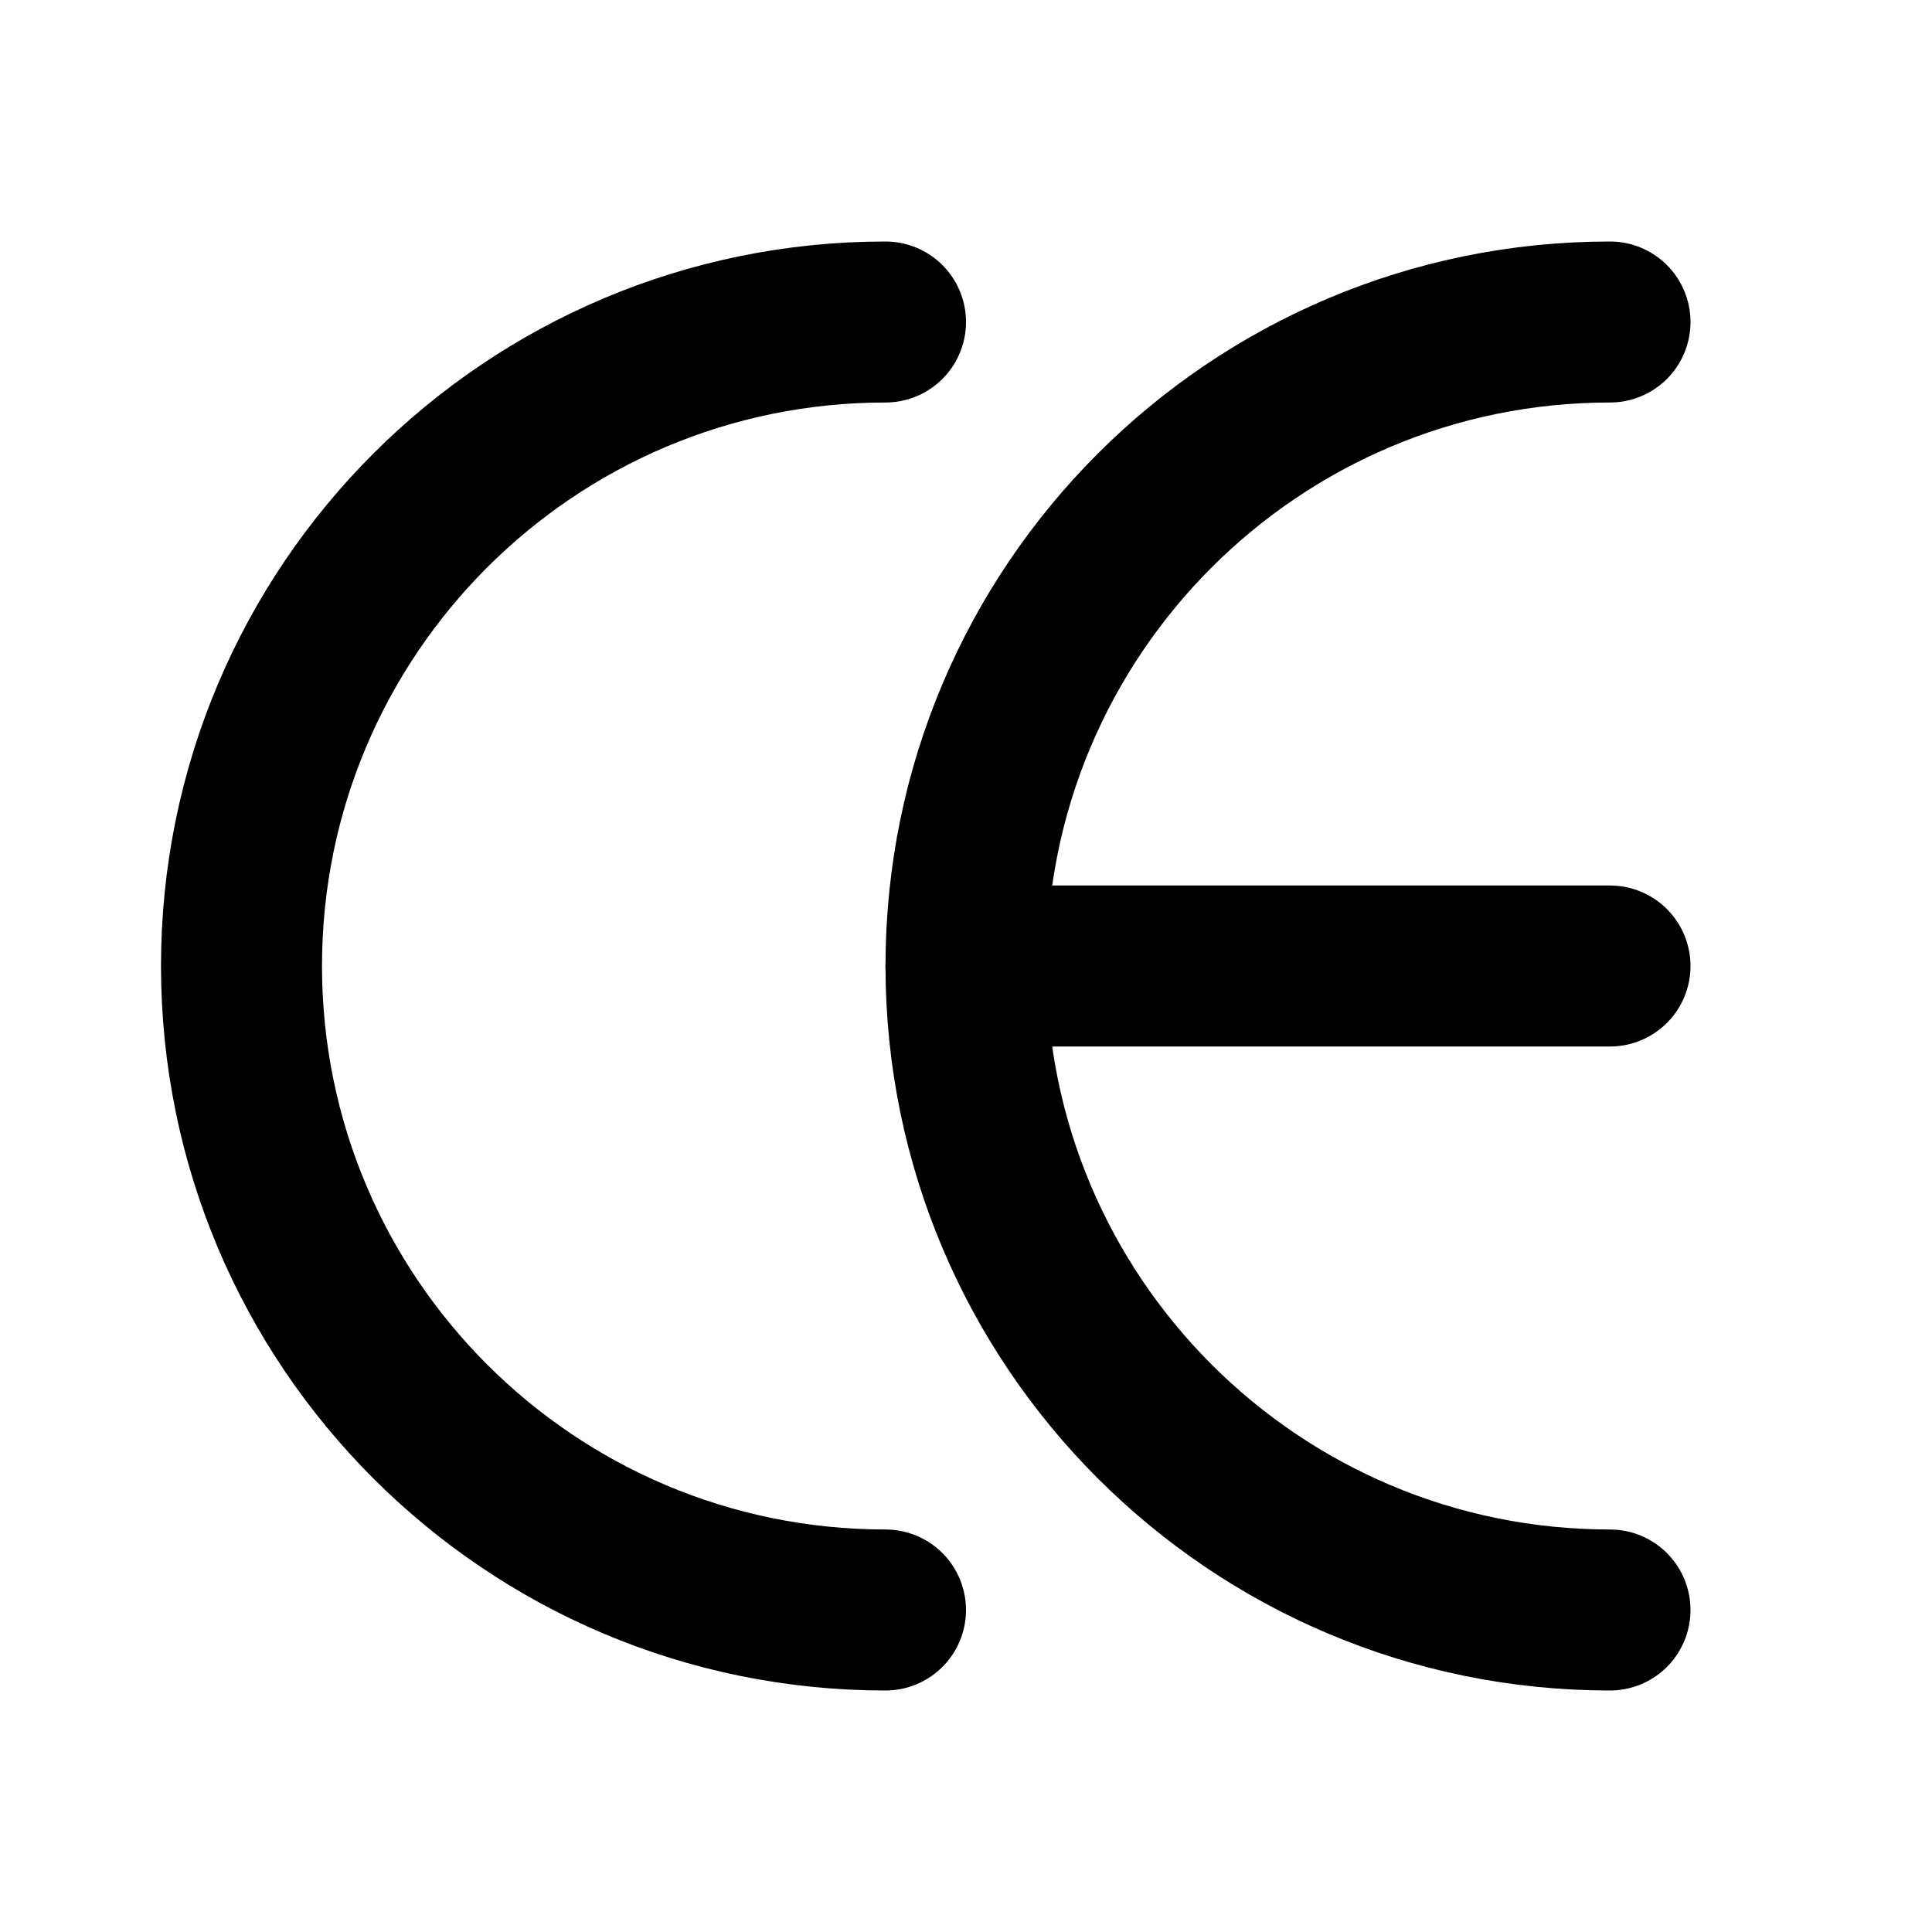
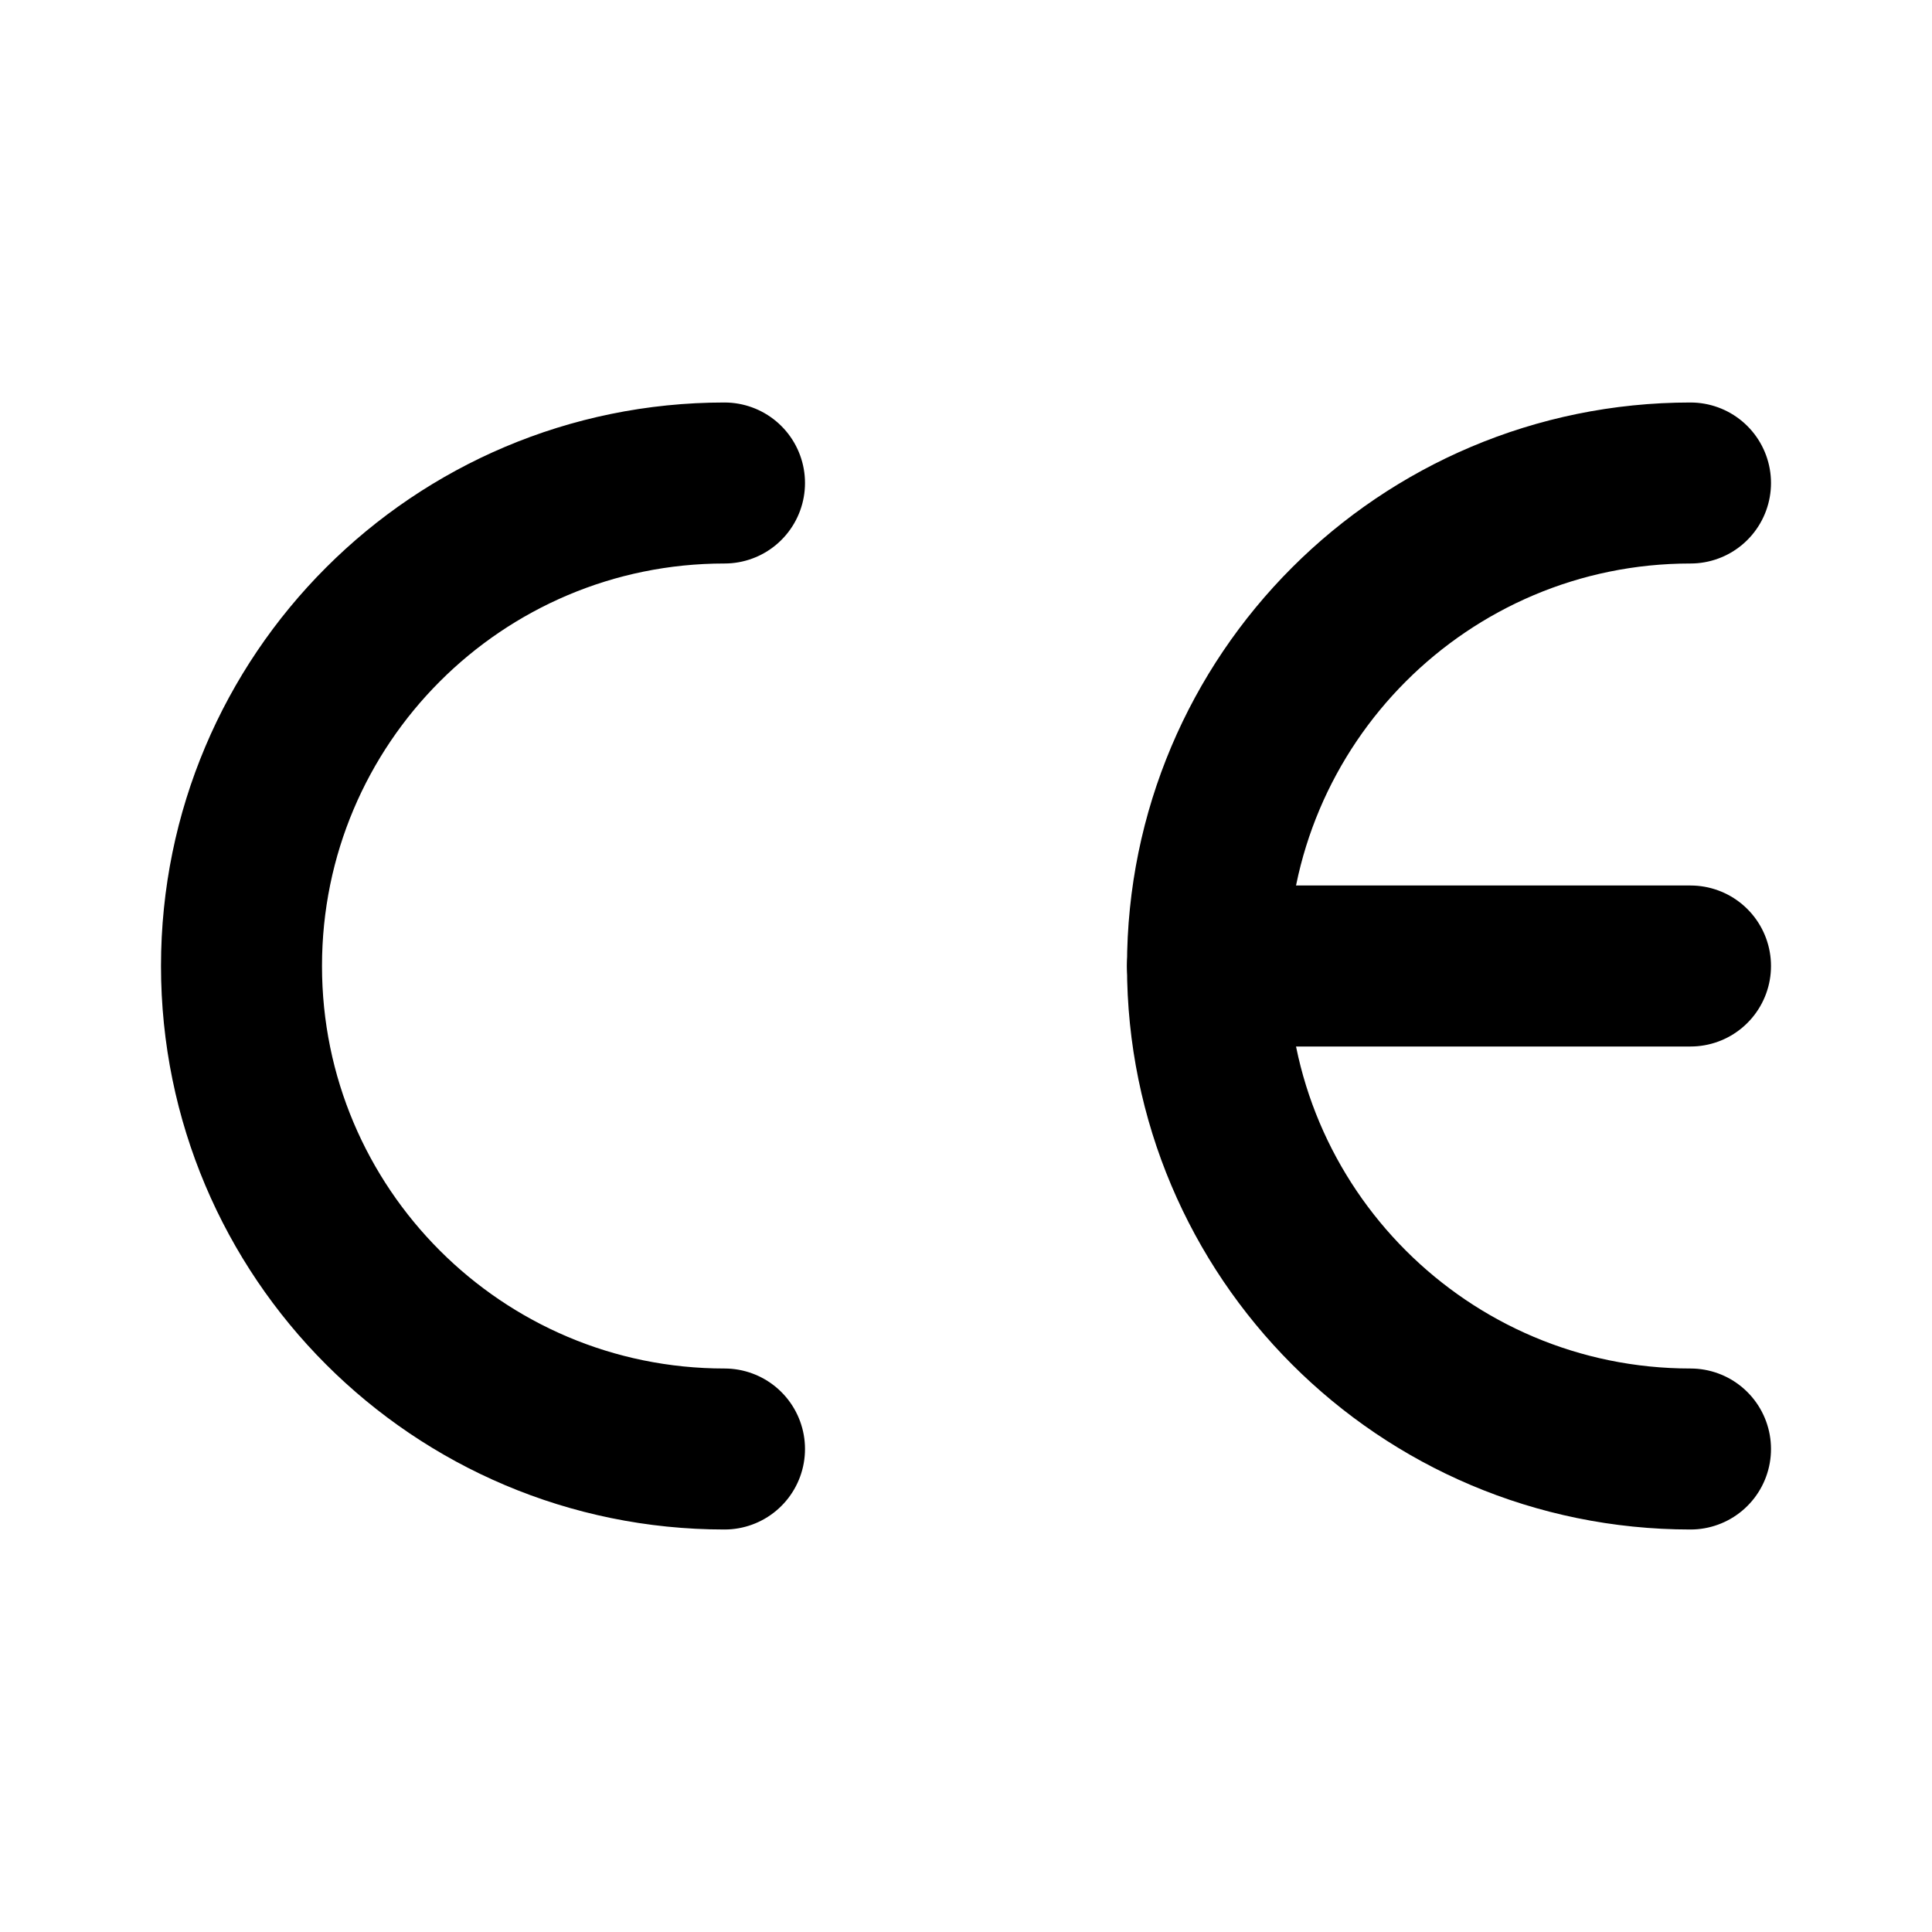
<svg xmlns="http://www.w3.org/2000/svg" class="icon icon-tabler icon-tabler-ce" width="24" height="24" viewBox="0 0 24 24" stroke-width="2" stroke="currentColor" fill="none" stroke-linecap="round" stroke-linejoin="round">
  <path stroke="none" d="M0 0h24v24H0z" fill="none" />
-   <path d="M11 4a8 8 0 1 0 0 16" />
-   <path d="M20 4a8 8 0 1 0 0 16" />
-   <path d="M12 12l8 0" />
+   <path d="M9 6a6 6 0 1 0 0 12" />
+   <path d="M21 6a6 6 0 1 0 0 12" />
+   <path d="M15 12h6" />
</svg>
